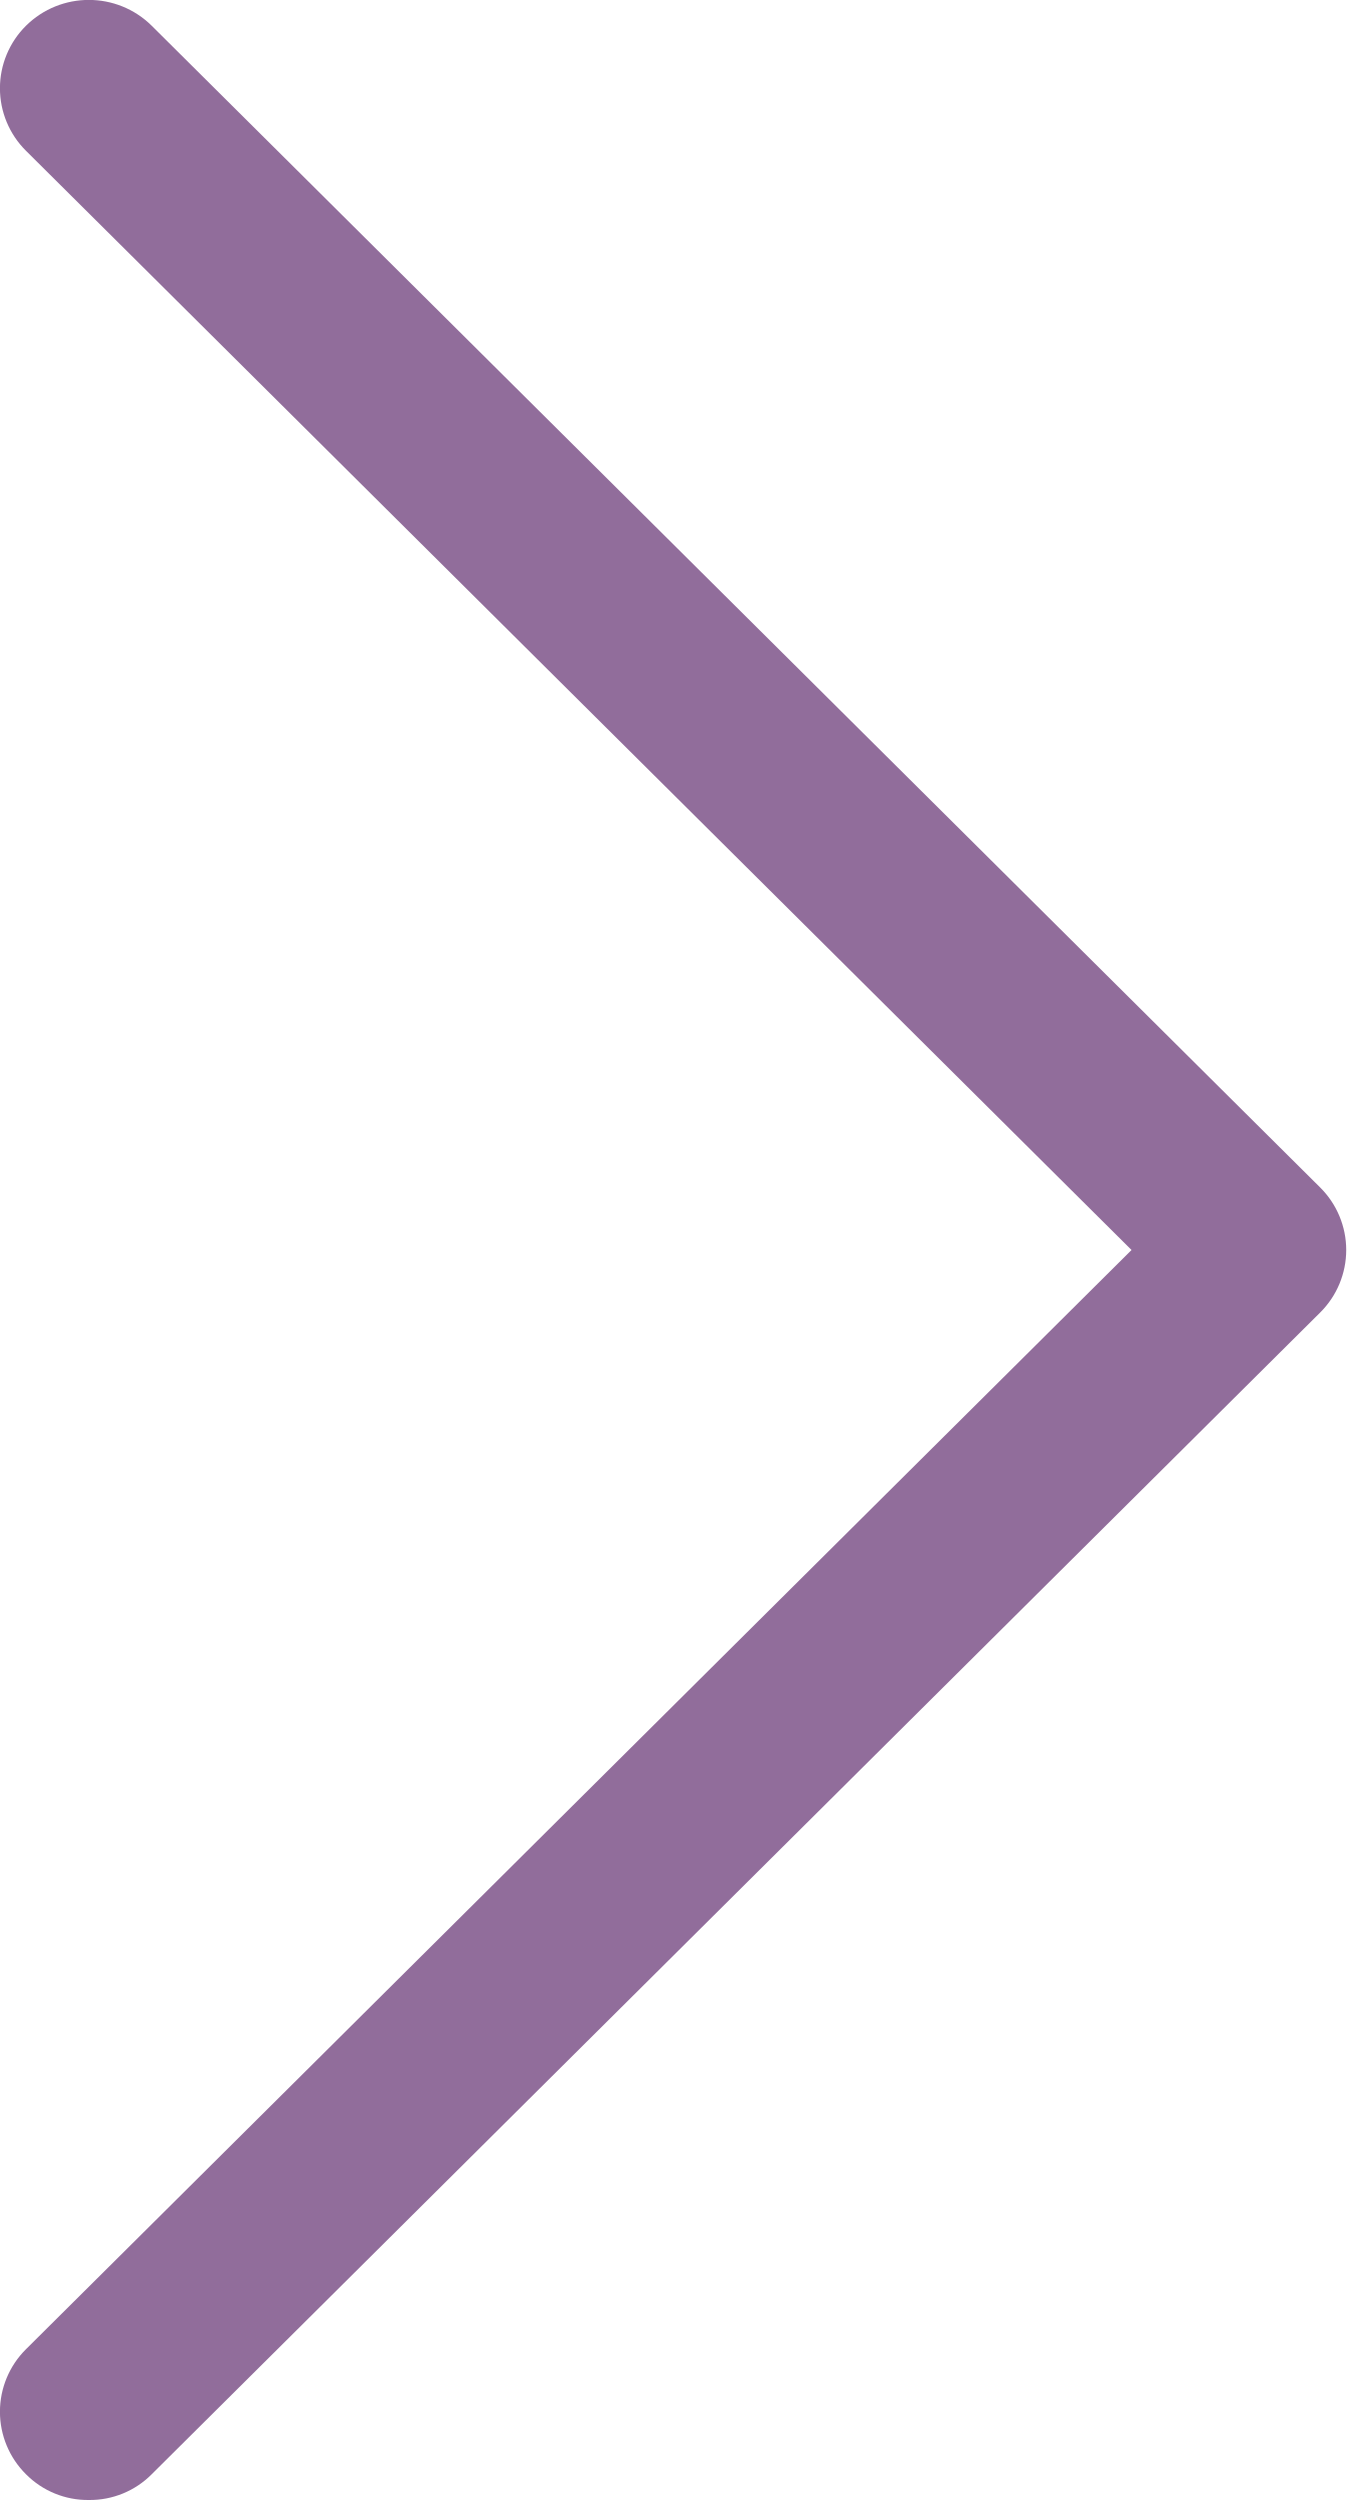
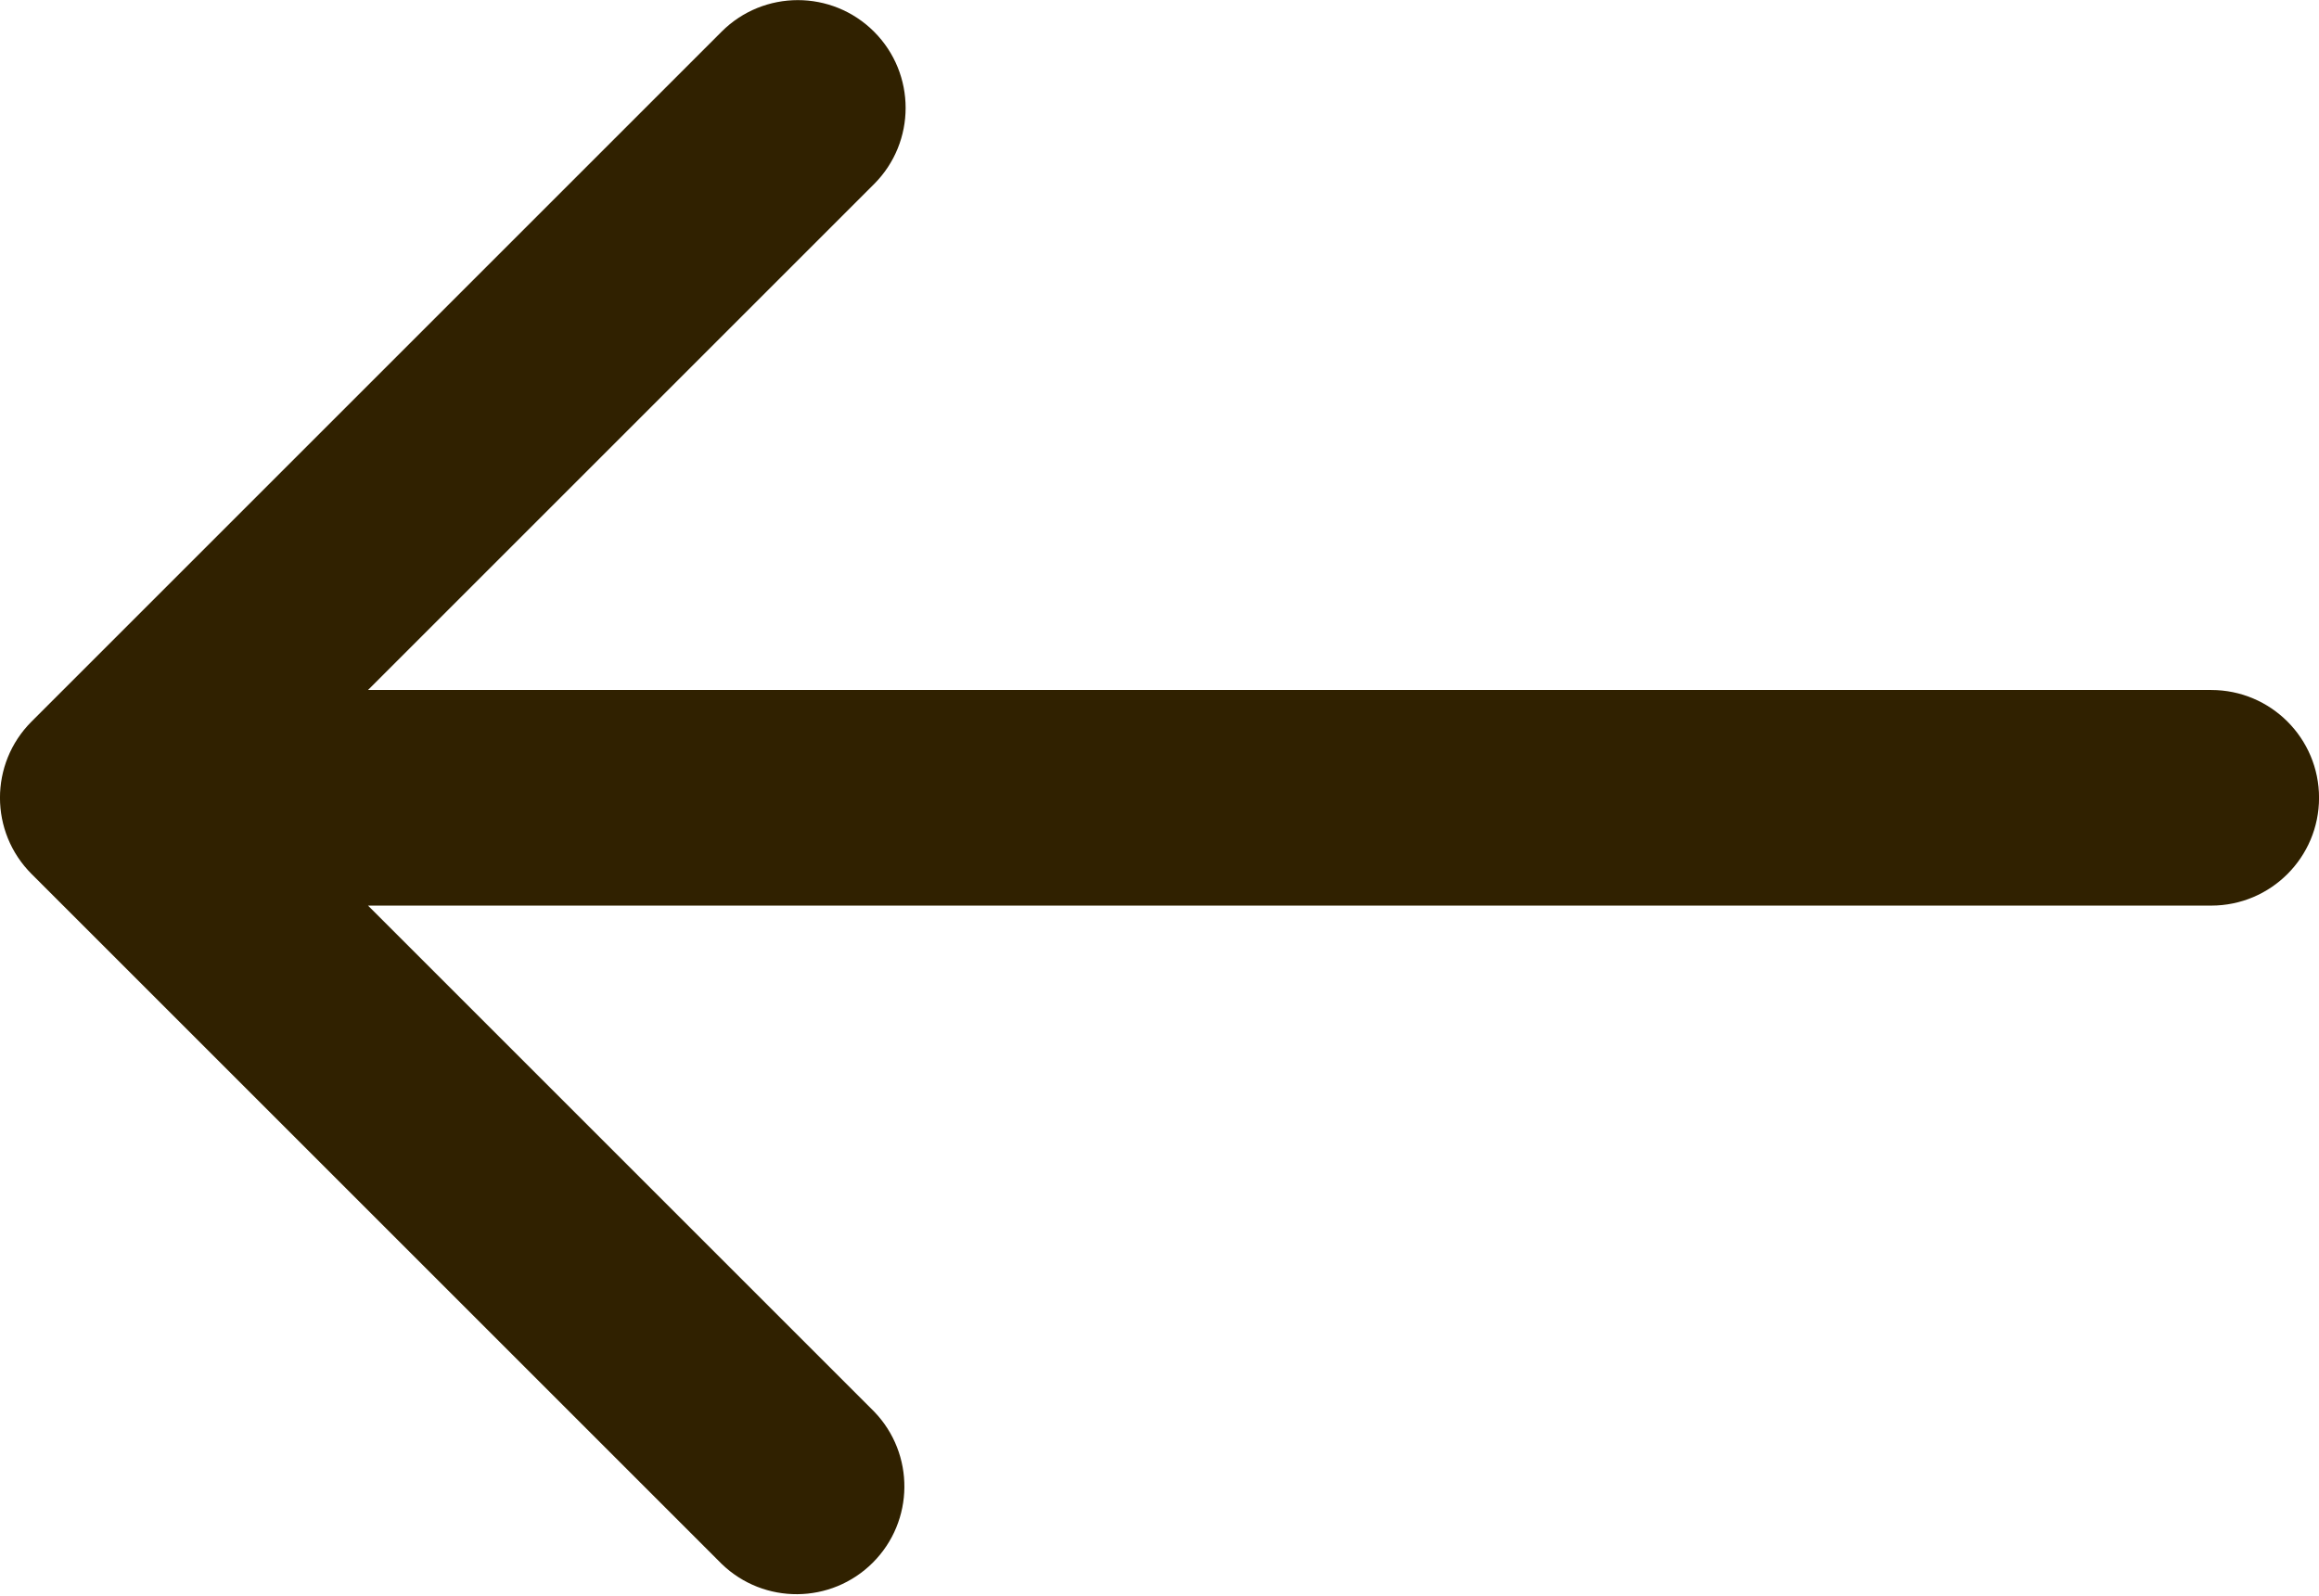
- <svg xmlns="http://www.w3.org/2000/svg" width="7" height="13" viewBox="0 0 7 13">
+ <svg xmlns="http://www.w3.org/2000/svg" width="26.269" height="18.077" viewBox="0 0 26.269 18.077">
  <defs>
-     <style>.a{fill:none;}.b{clip-path:url(#a);}.c{clip-path:url(#b);}.d{fill:#916d9b;}</style>
-     <clipPath id="a">
-       <path class="a" d="M.462,0A.453.453,0,0,1,.135-.134a.458.458,0,0,1,0-.65L5.884-6.5.135-12.216a.458.458,0,0,1,0-.65.465.465,0,0,1,.654,0L6.865-6.825a.458.458,0,0,1,0,.65L.789-.134A.453.453,0,0,1,.462,0Z" />
-     </clipPath>
-     <clipPath id="b">
-       <path class="a" d="M-940,2200H500V-673H-940Z" />
-     </clipPath>
+     <style>.a{fill:#302100;}</style>
  </defs>
-   <g transform="translate(0 13)">
-     <g class="b">
-       <g class="c">
-         <path class="d" d="M-5-18H12V5H-5Z" />
-       </g>
-     </g>
+   <g transform="translate(26.269 59.994) rotate(180)">
+     <path class="a" d="M25.911,50.091l-7.817-7.817A1.221,1.221,0,0,0,16.367,44L22.1,49.733H1.221a1.221,1.221,0,0,0,0,2.443H22.1l-5.732,5.732a1.221,1.221,0,0,0,1.727,1.727l7.817-7.817A1.221,1.221,0,0,0,25.911,50.091Z" />
  </g>
</svg>
